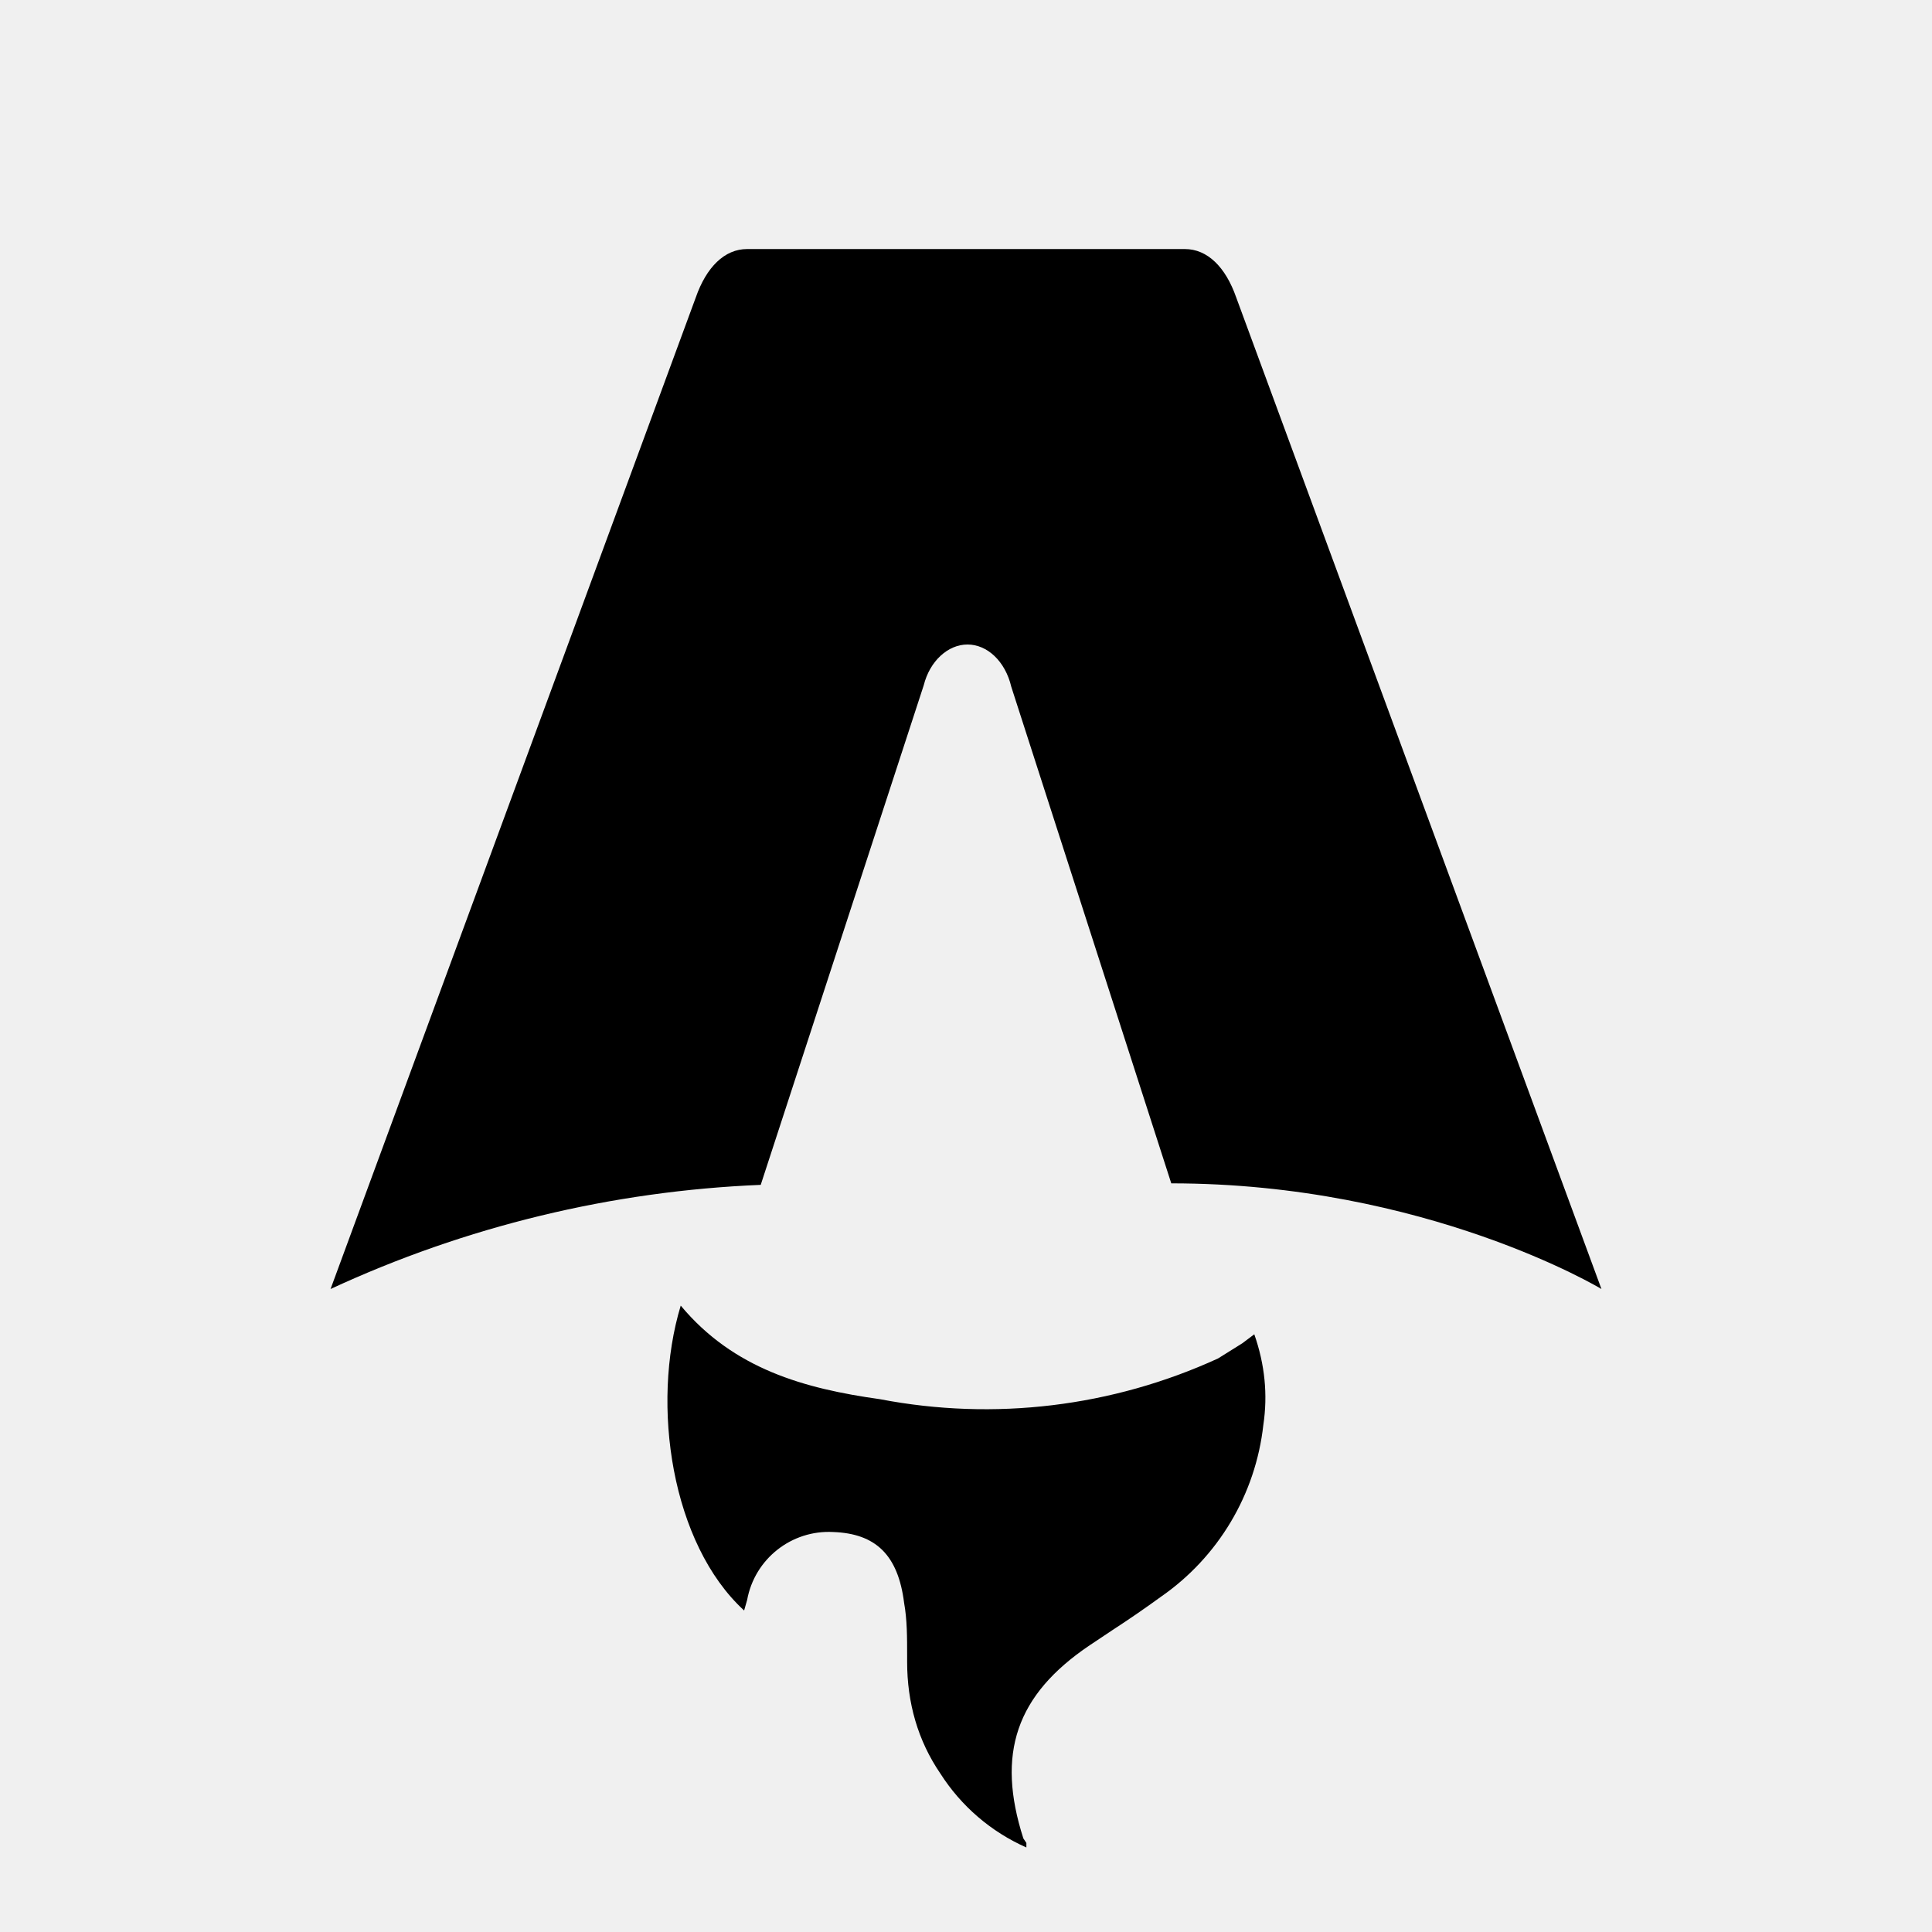
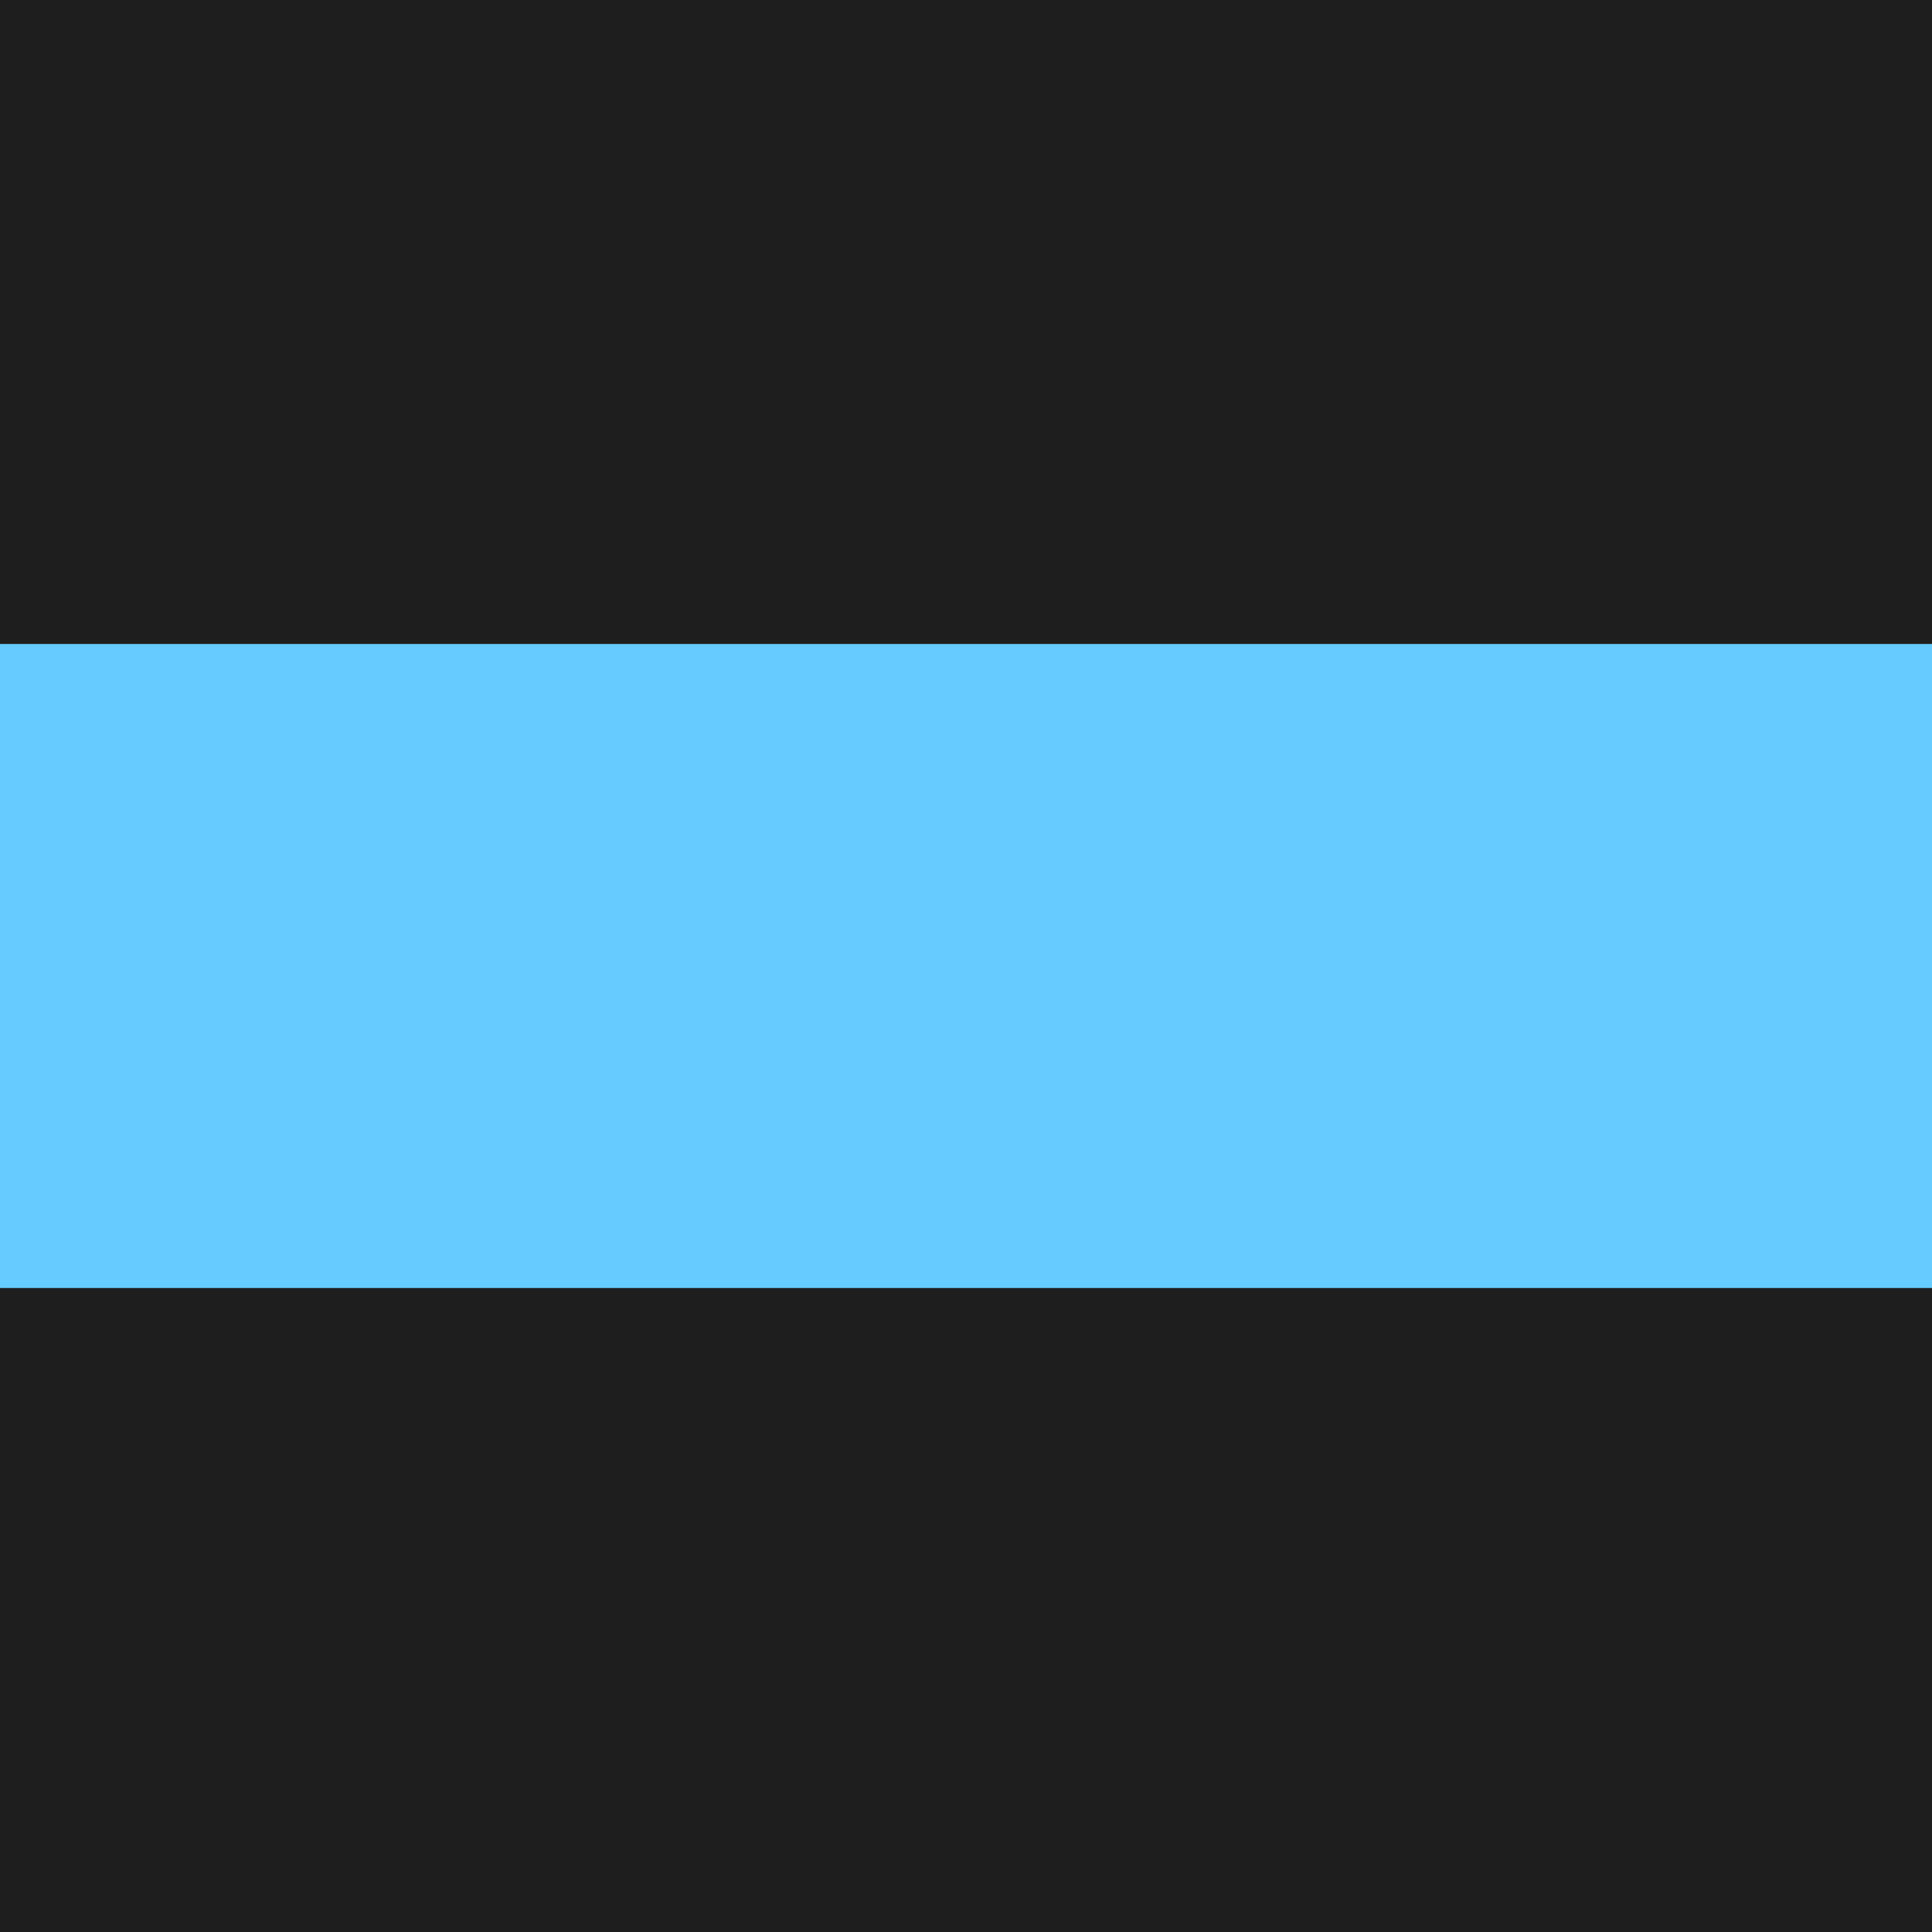
- <svg xmlns="http://www.w3.org/2000/svg" fill="none" viewBox="0 0 128 128">
-   <path d="M50.4 78.5a75.1 75.1 0 0 0-28.5 6.9l24.2-65.7c.7-2 1.9-3.2 3.4-3.2h29c1.5 0 2.7 1.2 3.4 3.2l24.2 65.7s-11.6-7-28.5-7L67 45.5c-.4-1.7-1.6-2.8-2.9-2.8-1.3 0-2.5 1.1-2.9 2.7L50.4 78.5Zm-1.1 28.2Zm-4.2-20.2c-2 6.6-.6 15.8 4.2 20.2a17.5 17.5 0 0 1 .2-.7 5.5 5.5 0 0 1 5.7-4.5c2.8.1 4.3 1.5 4.7 4.7.2 1.1.2 2.3.2 3.5v.4c0 2.7.7 5.2 2.2 7.4a13 13 0 0 0 5.7 4.9v-.3l-.2-.3c-1.8-5.6-.5-9.5 4.4-12.8l1.5-1a73 73 0 0 0 3.2-2.2 16 16 0 0 0 6.8-11.4c.3-2 .1-4-.6-6l-.8.6-1.6 1a37 37 0 0 1-22.4 2.7c-5-.7-9.7-2-13.2-6.2Z" />
-   <style>
-         path { fill: #000; }
-         @media (prefers-color-scheme: dark) {
-             path { fill: #FFF; }
-         }
-     </style>
+ <svg xmlns="http://www.w3.org/2000/svg" baseProfile="tiny" height="640" version="1.2" width="640">
+   <path fill="#1E1E1E" d="M0 0h640v640H0z" />
+   <path fill="#6CF" d="M0 213.333h640v213.333H0z" />
</svg>
